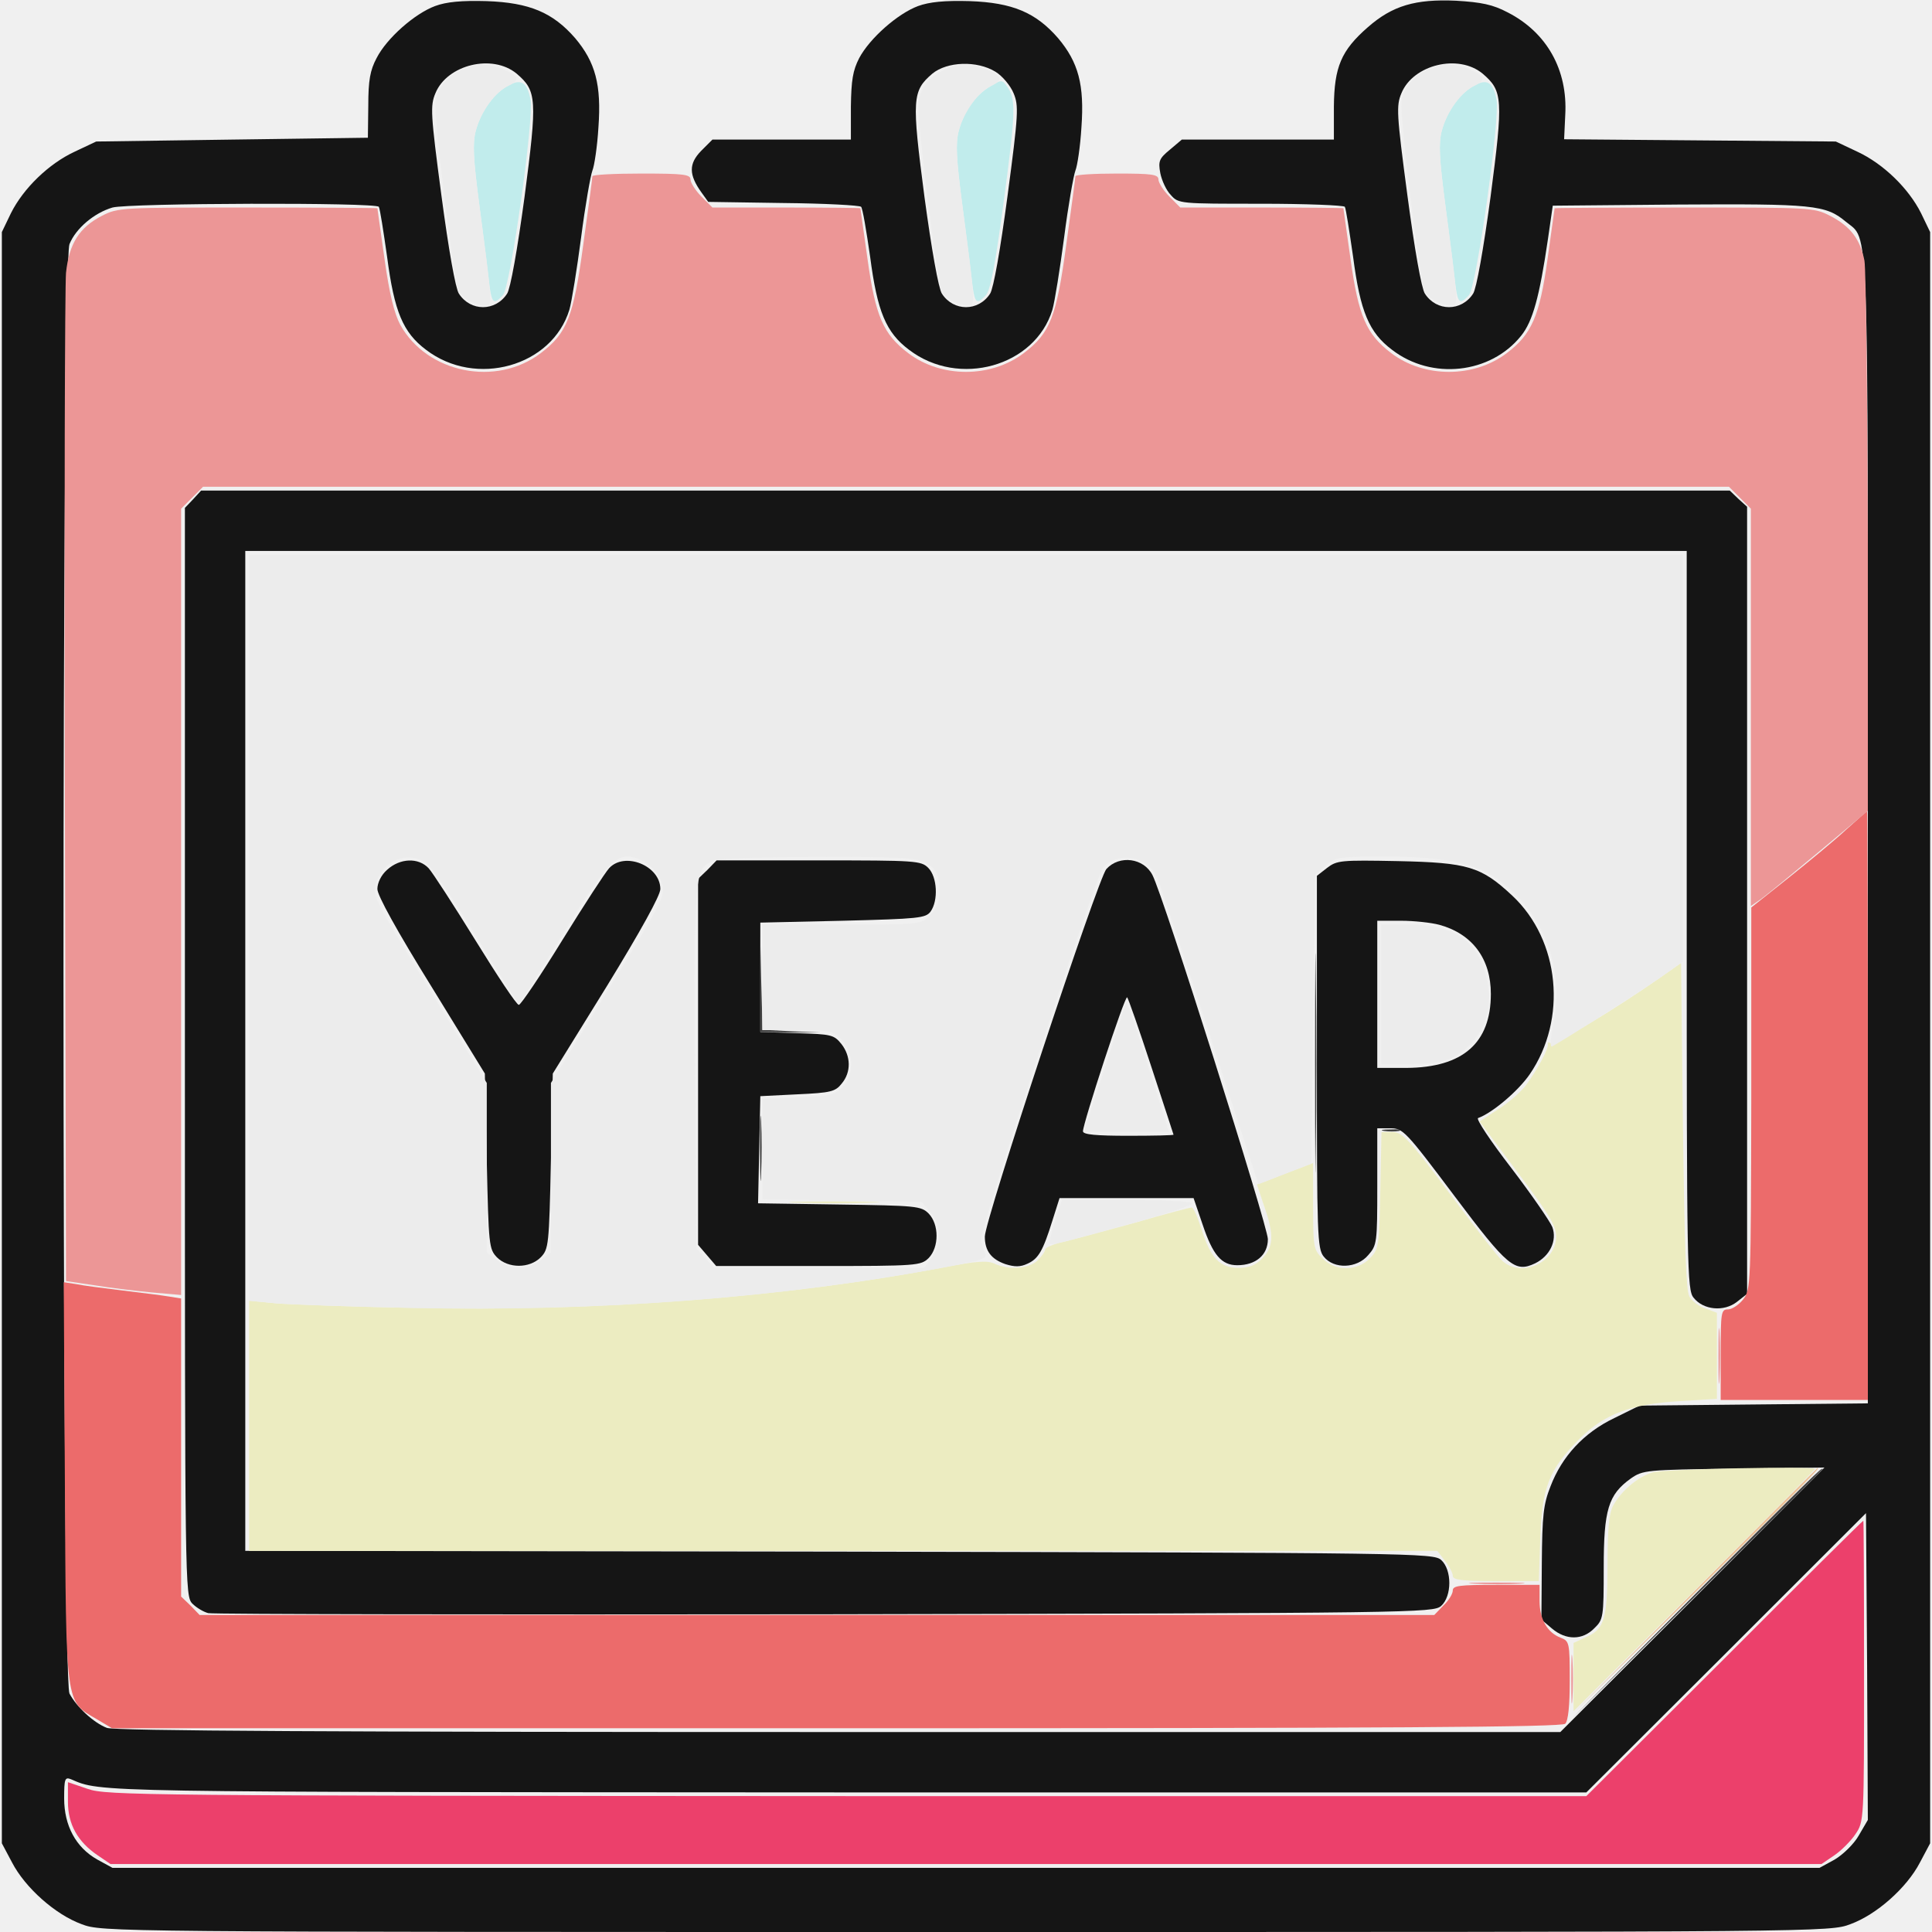
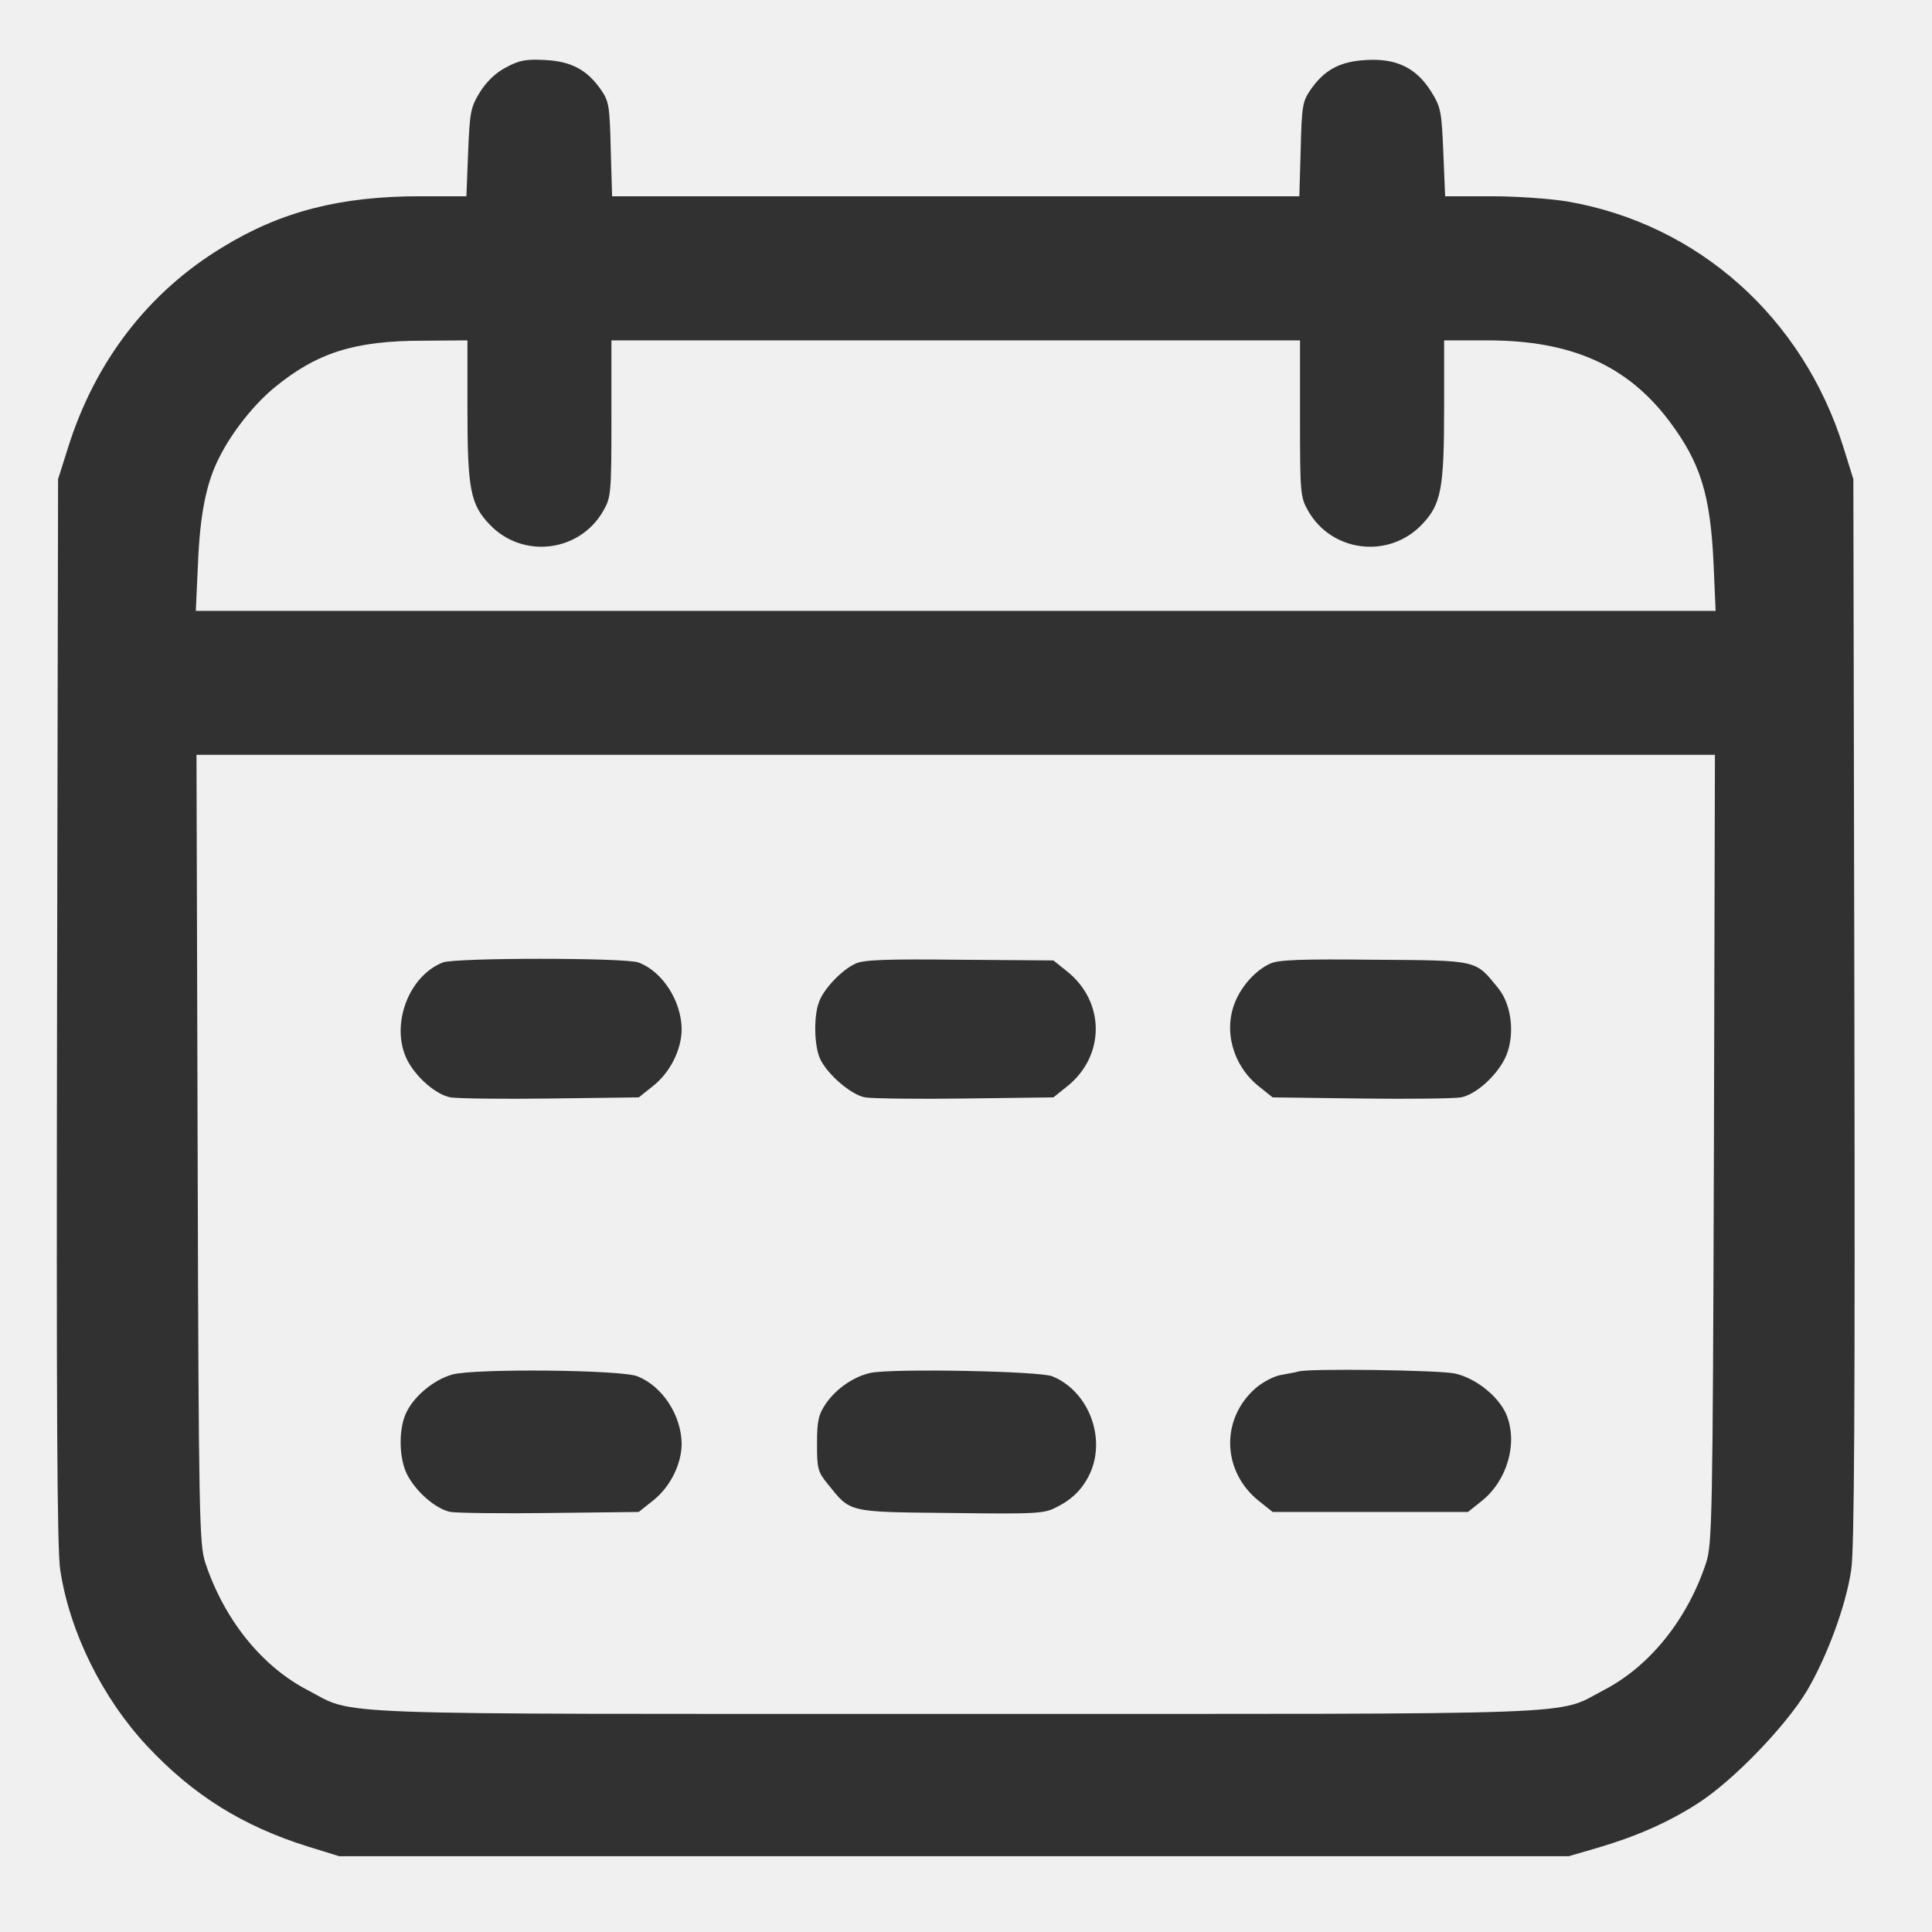
- <svg xmlns="http://www.w3.org/2000/svg" width="24" height="24" viewBox="0 0 24 24" fill="none">
-   <g clip-path="url(#clip0_1150_6220)">
-     <path d="M5.405 0.075C5.152 0.169 4.805 0.473 4.678 0.722C4.598 0.872 4.575 0.998 4.575 1.312L4.57 1.711L2.883 1.734L1.195 1.758L0.928 1.884C0.605 2.034 0.291 2.339 0.136 2.648L0.023 2.883V12.891V22.898L0.15 23.137C0.314 23.452 0.689 23.784 1.012 23.902C1.27 24 1.289 24 12 24C22.711 24 22.73 24 22.988 23.902C23.311 23.784 23.686 23.452 23.85 23.137L23.977 22.898V12.891V2.883L23.864 2.648C23.709 2.339 23.395 2.034 23.072 1.884L22.805 1.758L21.117 1.744L19.43 1.73L19.444 1.43C19.477 0.867 19.214 0.403 18.731 0.155C18.544 0.056 18.403 0.028 18.089 0.009C17.583 -0.014 17.297 0.07 16.992 0.338C16.659 0.628 16.575 0.834 16.57 1.322V1.734H15.623H14.681L14.531 1.861C14.4 1.969 14.386 2.002 14.414 2.152C14.433 2.245 14.489 2.367 14.545 2.423C14.639 2.531 14.662 2.531 15.661 2.531C16.223 2.531 16.692 2.55 16.706 2.569C16.72 2.592 16.762 2.869 16.809 3.192C16.898 3.872 17.006 4.13 17.292 4.345C17.784 4.725 18.516 4.645 18.895 4.172C19.041 3.994 19.125 3.68 19.228 2.977L19.289 2.555L20.85 2.541C22.523 2.531 22.678 2.545 22.927 2.752C23.222 3 23.203 2.522 23.203 10.308V17.433L21.783 17.447L20.367 17.461L20.053 17.616C19.673 17.798 19.402 18.094 19.261 18.464C19.172 18.689 19.158 18.825 19.153 19.42L19.148 20.119L19.28 20.231C19.453 20.377 19.659 20.377 19.805 20.227C19.917 20.119 19.922 20.091 19.922 19.477C19.922 18.755 19.978 18.567 20.259 18.366C20.409 18.262 20.447 18.258 21.539 18.244L22.664 18.23L21.023 19.875L19.383 21.516H10.42C4.205 21.516 1.42 21.502 1.327 21.464C1.167 21.403 0.952 21.206 0.863 21.038C0.764 20.85 0.764 3.263 0.863 3.033C0.942 2.836 1.172 2.644 1.397 2.578C1.603 2.522 4.669 2.513 4.706 2.569C4.72 2.592 4.763 2.869 4.809 3.192C4.898 3.872 5.006 4.13 5.292 4.345C5.911 4.819 6.858 4.552 7.073 3.848C7.102 3.75 7.167 3.342 7.219 2.948C7.27 2.55 7.336 2.18 7.359 2.119C7.383 2.062 7.42 1.819 7.434 1.58C7.472 1.055 7.397 0.773 7.144 0.473C6.867 0.155 6.577 0.033 6.047 0.014C5.733 0.005 5.545 0.023 5.405 0.075ZM6.417 0.914C6.67 1.13 6.675 1.228 6.516 2.447C6.427 3.103 6.342 3.581 6.3 3.647C6.155 3.872 5.845 3.872 5.7 3.647C5.658 3.581 5.573 3.103 5.484 2.433C5.348 1.411 5.344 1.312 5.409 1.158C5.555 0.802 6.117 0.666 6.417 0.914ZM18.417 0.914C18.67 1.13 18.675 1.228 18.516 2.447C18.427 3.103 18.342 3.581 18.3 3.647C18.155 3.872 17.845 3.872 17.7 3.647C17.658 3.581 17.573 3.103 17.484 2.433C17.348 1.411 17.344 1.312 17.409 1.158C17.555 0.802 18.117 0.666 18.417 0.914ZM23.091 22.8C23.03 22.908 22.894 23.039 22.791 23.1L22.603 23.203H12H1.397L1.209 23.1C0.942 22.95 0.797 22.678 0.797 22.341C0.797 22.097 0.806 22.073 0.881 22.102C1.261 22.266 1.083 22.261 10.5 22.266H19.706L21.445 20.531L23.18 18.797L23.194 20.705L23.203 22.608L23.091 22.8Z" fill="#151515" />
-     <path d="M11.405 0.075C11.152 0.169 10.805 0.474 10.673 0.722C10.594 0.877 10.575 0.994 10.57 1.322V1.734H9.712H8.85L8.709 1.875C8.555 2.034 8.555 2.17 8.714 2.391L8.798 2.508L9.731 2.522C10.242 2.527 10.678 2.55 10.697 2.569C10.716 2.588 10.762 2.864 10.809 3.188C10.898 3.872 11.006 4.13 11.292 4.345C11.911 4.819 12.858 4.552 13.073 3.849C13.102 3.75 13.167 3.342 13.219 2.949C13.27 2.55 13.336 2.18 13.359 2.119C13.383 2.063 13.42 1.819 13.434 1.58C13.472 1.055 13.397 0.774 13.144 0.474C12.867 0.155 12.577 0.033 12.047 0.014C11.733 0.005 11.545 0.024 11.405 0.075ZM12.366 0.891C12.45 0.942 12.553 1.064 12.591 1.158C12.656 1.313 12.652 1.411 12.516 2.433C12.427 3.103 12.342 3.581 12.3 3.647C12.155 3.872 11.845 3.872 11.7 3.647C11.658 3.581 11.573 3.103 11.484 2.447C11.325 1.228 11.33 1.13 11.583 0.914C11.766 0.764 12.136 0.75 12.366 0.891Z" fill="#151515" />
-     <path d="M2.4 6.201L2.297 6.309V13.069C2.297 19.734 2.297 19.828 2.391 19.922C2.442 19.973 2.531 20.025 2.587 20.039C2.648 20.053 6.094 20.058 10.247 20.053C17.602 20.039 17.803 20.034 17.902 19.95C18.038 19.828 18.038 19.5 17.902 19.378C17.803 19.294 17.606 19.289 10.425 19.275L3.047 19.265V13.055V6.844H12H20.953V11.433C20.953 15.731 20.958 16.026 21.038 16.12C21.159 16.275 21.417 16.298 21.577 16.172L21.703 16.073V11.184V6.295L21.595 6.197L21.488 6.094H11.995H2.498L2.4 6.201Z" fill="#151515" />
-     <path d="M4.809 10.805C4.734 10.87 4.688 10.969 4.688 11.044C4.688 11.123 4.931 11.564 5.358 12.253L6.023 13.336L6.047 14.423C6.07 15.473 6.075 15.515 6.173 15.619C6.314 15.759 6.577 15.759 6.717 15.619C6.816 15.515 6.82 15.473 6.844 14.423L6.867 13.336L7.537 12.253C7.959 11.564 8.203 11.123 8.203 11.044C8.203 10.753 7.758 10.575 7.566 10.786C7.519 10.837 7.256 11.241 6.984 11.681C6.713 12.122 6.469 12.483 6.445 12.483C6.417 12.483 6.178 12.122 5.906 11.681C5.634 11.241 5.372 10.837 5.325 10.786C5.198 10.65 4.969 10.659 4.809 10.805Z" fill="#151515" />
-     <path d="M8.789 10.805L8.672 10.917V13.191V15.464L8.784 15.595L8.897 15.727H10.167C11.4 15.727 11.438 15.722 11.536 15.628C11.667 15.492 11.667 15.211 11.536 15.075C11.442 14.981 11.381 14.977 10.425 14.963L9.417 14.948L9.431 14.283L9.445 13.617L9.905 13.594C10.322 13.575 10.378 13.561 10.458 13.458C10.575 13.317 10.57 13.12 10.453 12.97C10.359 12.853 10.327 12.848 9.9 12.834L9.445 12.82V12.141V11.461L10.467 11.438C11.414 11.414 11.498 11.405 11.559 11.325C11.658 11.189 11.644 10.894 11.531 10.781C11.442 10.692 11.377 10.688 10.172 10.688H8.902L8.789 10.805Z" fill="#151515" />
-     <path d="M13.744 10.795C13.641 10.908 12.234 15.155 12.234 15.361C12.234 15.539 12.314 15.642 12.488 15.703C12.605 15.74 12.675 15.74 12.764 15.698C12.9 15.637 12.956 15.539 13.073 15.164L13.162 14.883H13.992H14.827L14.939 15.211C15.066 15.59 15.173 15.717 15.37 15.717C15.6 15.717 15.75 15.59 15.75 15.393C15.75 15.234 14.452 11.128 14.316 10.87C14.208 10.659 13.908 10.617 13.744 10.795ZM14.302 13.251C14.452 13.711 14.578 14.09 14.578 14.095C14.578 14.104 14.325 14.109 14.016 14.109C13.622 14.109 13.453 14.095 13.453 14.053C13.453 13.954 13.973 12.365 14.002 12.389C14.016 12.403 14.152 12.792 14.302 13.251Z" fill="#151515" />
-     <path d="M16.486 10.781L16.359 10.88V13.195C16.359 15.342 16.364 15.511 16.444 15.61C16.57 15.769 16.856 15.759 16.997 15.591C17.105 15.469 17.109 15.436 17.109 14.738V14.016H17.273C17.428 14.016 17.461 14.049 18.066 14.855C18.731 15.741 18.82 15.811 19.069 15.694C19.252 15.605 19.345 15.413 19.284 15.244C19.256 15.174 19.027 14.841 18.773 14.508C18.516 14.175 18.333 13.899 18.361 13.889C18.534 13.828 18.858 13.556 19.003 13.345C19.472 12.661 19.378 11.681 18.788 11.128C18.398 10.763 18.234 10.716 17.367 10.697C16.655 10.683 16.608 10.688 16.486 10.781ZM17.883 11.489C18.291 11.602 18.52 11.911 18.52 12.347C18.52 12.956 18.173 13.261 17.475 13.266H17.109V12.352V11.438H17.405C17.564 11.438 17.78 11.461 17.883 11.489Z" fill="#151515" />
-     <path d="M16.336 13.195C16.336 14.409 16.341 14.911 16.345 14.311C16.355 13.716 16.355 12.722 16.345 12.108C16.341 11.494 16.336 11.981 16.336 13.195Z" fill="#404040" />
-     <path d="M9.445 12.164V12.82L9.82 12.825H10.195L9.834 12.811L9.473 12.792L9.455 12.15L9.441 11.508L9.445 12.164Z" fill="#404040" />
-     <path d="M9.441 14.273C9.441 14.634 9.45 14.775 9.455 14.587C9.464 14.4 9.464 14.104 9.455 13.931C9.445 13.758 9.441 13.912 9.441 14.273Z" fill="#404040" />
-     <path d="M17.194 14.049C17.25 14.058 17.334 14.058 17.381 14.049C17.423 14.035 17.377 14.025 17.273 14.03C17.17 14.03 17.133 14.039 17.194 14.049Z" fill="#404040" />
-     <path d="M21.07 19.791L19.523 21.352L21.084 19.805C21.938 18.956 22.641 18.253 22.641 18.248C22.641 18.216 22.509 18.342 21.07 19.791Z" fill="#404040" />
-     <path d="M21.422 20.602L19.706 22.312H10.523C1.777 22.308 1.322 22.303 1.092 22.223L0.844 22.139V22.383C0.844 22.664 0.966 22.88 1.214 23.048L1.373 23.156H12H22.627L22.786 23.048C22.87 22.992 22.992 22.87 23.048 22.786C23.156 22.627 23.156 22.622 23.156 20.761C23.156 19.73 23.152 18.891 23.147 18.891C23.137 18.891 22.364 19.659 21.422 20.602Z" fill="#EC406B" />
-     <path d="M22.927 10.312C22.791 10.439 22.467 10.706 22.214 10.908L21.755 11.273V13.645C21.75 15.975 21.75 16.022 21.652 16.144C21.6 16.209 21.516 16.266 21.464 16.266C21.38 16.266 21.375 16.303 21.375 16.828V17.391H22.289H23.203V13.734C23.203 11.723 23.198 10.078 23.194 10.078C23.184 10.083 23.067 10.186 22.927 10.312Z" fill="#EC6B6B" />
-     <path d="M0.806 18.403C0.82 21.216 0.811 21.127 1.195 21.352L1.392 21.469H10.387C17.325 21.469 19.402 21.455 19.444 21.413C19.481 21.375 19.5 21.188 19.5 20.873C19.5 20.405 19.495 20.386 19.387 20.344C19.223 20.283 19.125 20.114 19.125 19.889V19.688H18.586C18.131 19.688 18.047 19.697 18.047 19.758C18.047 19.8 17.995 19.884 17.93 19.945L17.817 20.062H10.148H2.48L2.367 19.945L2.25 19.833V17.981V16.13L2.1 16.106C2.016 16.092 1.758 16.059 1.523 16.031C1.294 16.003 1.031 15.97 0.947 15.952L0.792 15.928L0.806 18.403Z" fill="#EC6B6B" />
-     <path d="M7.359 2.189C7.359 2.212 7.308 2.587 7.247 3.028C7.125 3.937 7.045 4.139 6.717 4.387C6.164 4.809 5.306 4.636 4.973 4.036C4.898 3.895 4.838 3.656 4.777 3.22C4.73 2.878 4.688 2.597 4.688 2.587C4.688 2.583 3.966 2.578 3.08 2.578C1.505 2.578 1.467 2.578 1.266 2.681C0.984 2.826 0.858 3.028 0.82 3.389C0.806 3.548 0.797 6.431 0.806 9.797L0.82 15.914L1.172 15.966C1.364 15.998 1.688 16.036 1.884 16.055L2.25 16.087V11.203V6.319L2.386 6.183L2.522 6.047H12H21.478L21.614 6.183L21.75 6.319V8.789V11.255L21.881 11.165C21.952 11.114 22.275 10.847 22.608 10.57L23.203 10.073V6.759C23.198 4.936 23.18 3.351 23.161 3.239C23.109 2.972 22.988 2.812 22.734 2.681C22.533 2.578 22.495 2.578 20.92 2.578C20.034 2.578 19.312 2.583 19.312 2.587C19.312 2.597 19.27 2.878 19.224 3.22C19.125 3.928 19.027 4.153 18.717 4.387C18.309 4.697 17.691 4.697 17.283 4.387C16.974 4.153 16.875 3.928 16.777 3.22C16.73 2.878 16.688 2.597 16.688 2.587C16.688 2.583 16.233 2.578 15.675 2.578H14.662L14.527 2.442C14.452 2.367 14.391 2.269 14.391 2.231C14.391 2.166 14.311 2.156 13.875 2.156C13.594 2.156 13.359 2.17 13.359 2.189C13.359 2.212 13.308 2.587 13.247 3.028C13.125 3.937 13.045 4.139 12.717 4.387C12.309 4.697 11.691 4.697 11.283 4.387C10.973 4.153 10.875 3.928 10.777 3.22C10.73 2.878 10.688 2.597 10.688 2.587C10.688 2.583 10.275 2.578 9.769 2.578H8.85L8.714 2.442C8.639 2.367 8.578 2.269 8.578 2.231C8.578 2.166 8.494 2.156 7.969 2.156C7.636 2.156 7.359 2.17 7.359 2.189Z" fill="#EC9696" />
-     <path d="M21.347 16.851C21.347 17.16 21.352 17.282 21.361 17.118C21.37 16.959 21.37 16.706 21.361 16.556C21.352 16.41 21.347 16.542 21.347 16.851Z" fill="#EC9696" />
-     <path d="M18.319 19.673C18.478 19.683 18.731 19.683 18.881 19.673C19.027 19.664 18.895 19.659 18.586 19.659C18.277 19.659 18.155 19.664 18.319 19.673Z" fill="#EC9696" />
-     <path d="M19.519 20.859C19.519 21.131 19.523 21.239 19.533 21.103C19.542 20.972 19.542 20.747 19.533 20.611C19.523 20.48 19.519 20.587 19.519 20.859Z" fill="#EC9696" />
-     <path d="M21.047 19.767L19.523 21.305L21.061 19.781C22.486 18.366 22.613 18.234 22.58 18.234C22.575 18.234 21.886 18.923 21.047 19.767Z" fill="#ECC196" />
-     <path d="M20.602 12.159C20.053 12.544 19.308 12.989 19.266 12.961C19.238 12.942 19.223 12.947 19.228 12.97C19.242 13.022 19.092 13.298 18.952 13.486C18.886 13.57 18.736 13.702 18.609 13.781L18.38 13.931L18.853 14.564C19.247 15.089 19.331 15.225 19.331 15.361C19.331 15.68 18.905 15.877 18.666 15.666C18.614 15.623 18.319 15.244 18.005 14.822C17.498 14.147 17.419 14.062 17.297 14.062H17.161L17.147 14.784C17.133 15.478 17.128 15.516 17.02 15.628C16.866 15.792 16.589 15.797 16.43 15.633C16.317 15.525 16.312 15.492 16.312 14.981V14.447L16.092 14.531C15.966 14.578 15.811 14.639 15.741 14.667L15.614 14.714L15.703 14.981C15.83 15.338 15.82 15.492 15.68 15.633C15.6 15.717 15.516 15.75 15.384 15.75C15.155 15.75 15.037 15.628 14.925 15.267C14.878 15.122 14.827 15 14.803 15C14.784 15 14.475 15.08 14.123 15.183C13.767 15.281 13.364 15.389 13.233 15.422C13.097 15.45 12.984 15.497 12.984 15.52C12.984 15.544 12.942 15.605 12.891 15.656C12.787 15.759 12.539 15.783 12.356 15.698C12.267 15.656 12.131 15.666 11.733 15.741C9.783 16.116 7.402 16.298 5.109 16.247C4.373 16.233 3.619 16.205 3.436 16.191L3.094 16.158V17.714V19.266H10.472H17.855L17.948 19.387C18.005 19.458 18.047 19.542 18.047 19.575C18.047 19.627 18.159 19.641 18.581 19.641H19.116L19.134 19.111C19.153 18.483 19.242 18.253 19.617 17.878C19.931 17.564 20.255 17.442 20.869 17.405L21.328 17.377V16.842V16.308L21.188 16.256C21.108 16.233 21.019 16.163 20.986 16.106C20.944 16.036 20.925 15.459 20.906 13.983L20.883 11.963L20.602 12.159Z" fill="#ECECC1" />
-     <path d="M9.905 14.939C10.153 14.949 10.566 14.949 10.819 14.939C11.067 14.935 10.861 14.925 10.359 14.925C9.858 14.925 9.652 14.935 9.905 14.939Z" fill="#ECECC1" />
-     <path d="M20.531 18.291C20.348 18.342 20.133 18.525 20.034 18.712C19.988 18.802 19.969 19.017 19.969 19.439C19.969 20.114 19.931 20.241 19.697 20.339L19.547 20.409V20.831V21.258L21.047 19.758C21.872 18.933 22.547 18.253 22.547 18.248C22.547 18.211 20.667 18.248 20.531 18.291Z" fill="#ECECC1" />
-     <path d="M6.295 1.074C6.112 1.186 5.977 1.383 5.911 1.622C5.869 1.777 5.878 1.964 5.953 2.536C6.005 2.935 6.061 3.37 6.075 3.502C6.108 3.774 6.131 3.792 6.248 3.666C6.342 3.563 6.633 1.481 6.591 1.242C6.548 1.013 6.469 0.97 6.295 1.074Z" fill="#C1ECEC" />
-     <path d="M12.3 1.074C12.113 1.186 11.976 1.378 11.911 1.622C11.869 1.777 11.878 1.964 11.953 2.536C12.005 2.935 12.061 3.37 12.075 3.502C12.108 3.774 12.131 3.792 12.248 3.666C12.305 3.6 12.366 3.277 12.473 2.47C12.619 1.374 12.623 1.224 12.506 1.069C12.45 0.989 12.436 0.989 12.3 1.074Z" fill="#C1ECEC" />
-     <path d="M18.295 1.074C18.113 1.186 17.977 1.383 17.911 1.622C17.869 1.777 17.878 1.964 17.953 2.536C18.005 2.935 18.061 3.37 18.075 3.502C18.108 3.774 18.131 3.792 18.248 3.666C18.342 3.563 18.633 1.481 18.591 1.242C18.548 1.013 18.469 0.97 18.295 1.074Z" fill="#C1ECEC" />
-     <path d="M5.742 0.863C5.55 0.947 5.438 1.083 5.409 1.27C5.386 1.42 5.634 3.455 5.695 3.614C5.728 3.698 5.911 3.797 6.033 3.797C6.117 3.797 6.117 3.764 5.953 2.536C5.878 1.964 5.869 1.777 5.911 1.622C5.972 1.392 6.155 1.139 6.309 1.069C6.464 0.998 6.45 0.947 6.258 0.863C6.061 0.783 5.925 0.783 5.742 0.863Z" fill="#ECECEC" />
-     <path d="M11.742 0.863C11.55 0.947 11.438 1.083 11.409 1.27C11.386 1.42 11.634 3.455 11.695 3.614C11.728 3.698 11.911 3.797 12.033 3.797C12.117 3.797 12.117 3.764 11.953 2.536C11.878 1.964 11.869 1.777 11.911 1.622C11.972 1.392 12.155 1.139 12.309 1.069C12.464 0.998 12.45 0.947 12.258 0.863C12.061 0.783 11.925 0.783 11.742 0.863Z" fill="#ECECEC" />
-     <path d="M17.742 0.863C17.55 0.947 17.438 1.083 17.409 1.27C17.386 1.42 17.634 3.455 17.695 3.614C17.728 3.698 17.911 3.797 18.033 3.797C18.117 3.797 18.117 3.764 17.953 2.536C17.878 1.964 17.869 1.777 17.911 1.622C17.972 1.392 18.155 1.139 18.309 1.069C18.464 0.998 18.45 0.947 18.258 0.863C18.061 0.783 17.925 0.783 17.742 0.863Z" fill="#ECECEC" />
-     <path d="M3.094 11.527V16.158L3.436 16.191C3.619 16.205 4.373 16.233 5.109 16.247C7.406 16.299 9.684 16.125 11.728 15.745C12.225 15.652 12.272 15.633 12.234 15.558C12.206 15.511 12.188 15.436 12.188 15.389C12.183 15.235 13.617 10.87 13.702 10.777C13.894 10.57 14.255 10.636 14.372 10.894C14.405 10.973 14.705 11.864 15.033 12.872L15.633 14.71L15.961 14.583L16.289 14.456L16.312 12.661L16.336 10.866L16.467 10.753C16.594 10.645 16.631 10.641 17.217 10.641C17.902 10.641 18.291 10.716 18.562 10.894C19.153 11.283 19.444 12.005 19.298 12.713C19.256 12.919 19.252 13.017 19.284 12.998C19.514 12.867 20.377 12.314 20.616 12.15L20.906 11.944V9.417V6.891H12H3.094V11.527ZM5.306 10.73C5.367 10.781 5.648 11.194 5.925 11.644C6.202 12.098 6.436 12.469 6.445 12.469C6.455 12.469 6.689 12.098 6.966 11.644C7.467 10.823 7.617 10.641 7.791 10.641C7.95 10.641 8.142 10.772 8.203 10.922C8.283 11.11 8.283 11.114 7.477 12.422L6.844 13.453V14.508V15.558L6.722 15.652C6.562 15.778 6.328 15.778 6.169 15.652L6.047 15.558V14.503V13.453L5.409 12.413C4.603 11.1 4.608 11.11 4.688 10.922C4.795 10.664 5.1 10.57 5.306 10.73ZM11.48 10.711C11.634 10.786 11.672 10.866 11.672 11.091C11.672 11.203 11.634 11.292 11.555 11.367C11.442 11.485 11.442 11.485 10.453 11.485H9.469V12.141V12.797H9.905C10.312 12.797 10.35 12.806 10.458 12.919C10.608 13.078 10.613 13.364 10.463 13.509C10.369 13.603 10.298 13.617 9.914 13.631L9.469 13.65V14.274V14.897L10.458 14.916L11.447 14.93L11.559 15.061C11.7 15.225 11.705 15.46 11.573 15.628L11.48 15.75H10.177H8.873L8.761 15.628L8.648 15.506L8.634 13.261C8.62 10.833 8.625 10.786 8.873 10.688C8.93 10.664 9.511 10.645 10.162 10.645C11.114 10.641 11.377 10.655 11.48 10.711Z" fill="#ECECEC" />
-     <path d="M17.156 12.352V13.219H17.512C17.742 13.219 17.925 13.191 18.028 13.144C18.384 12.975 18.567 12.577 18.473 12.169C18.361 11.691 18.075 11.489 17.498 11.484H17.156V12.352Z" fill="#ECECEC" />
-     <path d="M13.73 13.252L13.463 14.062H13.992H14.522L14.316 13.416C14.203 13.064 14.086 12.698 14.053 12.605L13.992 12.441L13.73 13.252Z" fill="#ECECEC" />
-     <path d="M13.106 15.169C13.059 15.314 13.031 15.436 13.041 15.45C13.064 15.469 13.167 15.445 14.123 15.178C14.503 15.075 14.812 14.972 14.812 14.949C14.812 14.925 14.447 14.906 14.002 14.906H13.191L13.106 15.169Z" fill="#ECECEC" />
-   </g>
-   <defs>
-     <clipPath id="clip0_1150_6220">
-       <rect width="24" height="24" fill="white" />
-     </clipPath>
-   </defs>
+ <svg xmlns="http://www.w3.org/2000/svg" width="17" height="17" viewBox="0 0 17 17" fill="none">
+   <path d="M4.453 0.593C4.363 0.639 4.283 0.716 4.224 0.809C4.141 0.945 4.134 0.982 4.119 1.341L4.104 1.727H3.695C2.997 1.727 2.474 1.86 1.964 2.172C1.306 2.568 0.836 3.18 0.598 3.941L0.511 4.216L0.502 8.899C0.496 12.355 0.502 13.644 0.53 13.814C0.613 14.361 0.901 14.942 1.294 15.363C1.699 15.796 2.134 16.067 2.706 16.247L2.984 16.333H8.394H13.804L14.048 16.262C14.388 16.163 14.679 16.037 14.941 15.867C15.251 15.669 15.714 15.187 15.9 14.877C16.076 14.578 16.243 14.129 16.289 13.814C16.317 13.644 16.323 12.355 16.317 8.899L16.308 4.216L16.221 3.937C15.863 2.794 14.944 1.974 13.798 1.774C13.652 1.749 13.349 1.727 13.124 1.727H12.716L12.7 1.341C12.685 0.982 12.679 0.945 12.595 0.809C12.465 0.599 12.289 0.512 12.023 0.528C11.791 0.54 11.652 0.614 11.529 0.794C11.461 0.893 11.454 0.939 11.445 1.316L11.433 1.727H8.41H5.386L5.374 1.316C5.365 0.939 5.359 0.893 5.291 0.794C5.167 0.614 5.028 0.54 4.796 0.528C4.626 0.519 4.567 0.531 4.453 0.593ZM4.113 3.582C4.113 4.305 4.138 4.438 4.311 4.618C4.601 4.92 5.102 4.859 5.309 4.494C5.377 4.376 5.38 4.336 5.38 3.681V2.995H8.41H11.439V3.681C11.439 4.336 11.442 4.376 11.51 4.494C11.717 4.859 12.218 4.92 12.509 4.618C12.682 4.438 12.707 4.305 12.707 3.582V2.995H13.087C13.825 2.995 14.32 3.214 14.691 3.709C14.963 4.073 15.05 4.352 15.078 4.961L15.096 5.375H8.41H1.723L1.742 4.961C1.76 4.519 1.816 4.243 1.933 4.018C2.042 3.801 2.236 3.557 2.416 3.409C2.79 3.103 3.12 2.998 3.72 2.998L4.113 2.995V3.582ZM15.081 10.111C15.071 13.372 15.065 13.591 15.012 13.752C14.849 14.247 14.518 14.661 14.113 14.871C13.68 15.097 14.088 15.081 8.41 15.081C2.731 15.081 3.139 15.097 2.706 14.871C2.301 14.661 1.971 14.247 1.807 13.752C1.754 13.591 1.748 13.372 1.739 10.111L1.729 6.642H8.41H15.09L15.081 10.111Z" fill="#313131" />
+   <path d="M3.896 8.469C3.59 8.59 3.432 9.029 3.584 9.329C3.664 9.483 3.837 9.632 3.964 9.656C4.02 9.666 4.415 9.672 4.845 9.666L5.621 9.656L5.741 9.56C5.896 9.44 5.998 9.236 5.998 9.054C5.995 8.806 5.828 8.547 5.618 8.469C5.506 8.426 4.004 8.426 3.896 8.469Z" fill="#313131" />
+   <path d="M7.528 8.479C7.411 8.531 7.247 8.701 7.207 8.816C7.16 8.936 7.163 9.19 7.213 9.31C7.272 9.446 7.488 9.635 7.612 9.656C7.667 9.666 8.063 9.672 8.493 9.666L9.269 9.656L9.389 9.56C9.726 9.292 9.726 8.816 9.389 8.547L9.269 8.451L8.446 8.445C7.8 8.438 7.599 8.445 7.528 8.479Z" fill="#313131" />
+   <path d="M11.177 8.479C11.053 8.534 10.929 8.67 10.87 8.812C10.762 9.069 10.849 9.378 11.078 9.56L11.198 9.656L11.974 9.666C12.404 9.672 12.799 9.666 12.855 9.656C12.982 9.632 13.155 9.48 13.238 9.322C13.334 9.134 13.309 8.85 13.183 8.695C12.979 8.445 13.016 8.451 12.095 8.445C11.452 8.438 11.248 8.445 11.177 8.479Z" fill="#313131" />
+   <path d="M3.979 12.095C3.812 12.142 3.633 12.293 3.568 12.445C3.506 12.59 3.512 12.837 3.583 12.976C3.664 13.131 3.837 13.279 3.964 13.304C4.019 13.313 4.415 13.319 4.845 13.313L5.62 13.304L5.741 13.208C5.896 13.088 5.998 12.884 5.998 12.701C5.994 12.454 5.831 12.2 5.611 12.111C5.472 12.052 4.174 12.04 3.979 12.095Z" fill="#313131" />
+   <path d="M7.662 12.08C7.514 12.111 7.356 12.219 7.264 12.355C7.202 12.448 7.189 12.503 7.189 12.704C7.189 12.924 7.196 12.952 7.285 13.06C7.486 13.31 7.452 13.304 8.364 13.313C9.121 13.323 9.19 13.319 9.298 13.261C9.446 13.187 9.539 13.088 9.601 12.942C9.727 12.63 9.57 12.238 9.261 12.111C9.155 12.064 7.851 12.04 7.662 12.08Z" fill="#313131" />
+   <path d="M11.424 12.068C11.408 12.074 11.34 12.086 11.275 12.098C11.211 12.108 11.112 12.16 11.047 12.216C10.738 12.488 10.753 12.949 11.078 13.208L11.198 13.304H12.058H12.917L13.037 13.208C13.263 13.029 13.359 12.695 13.254 12.445C13.186 12.287 12.985 12.126 12.803 12.086C12.66 12.055 11.504 12.04 11.424 12.068Z" fill="#313131" />
</svg>
